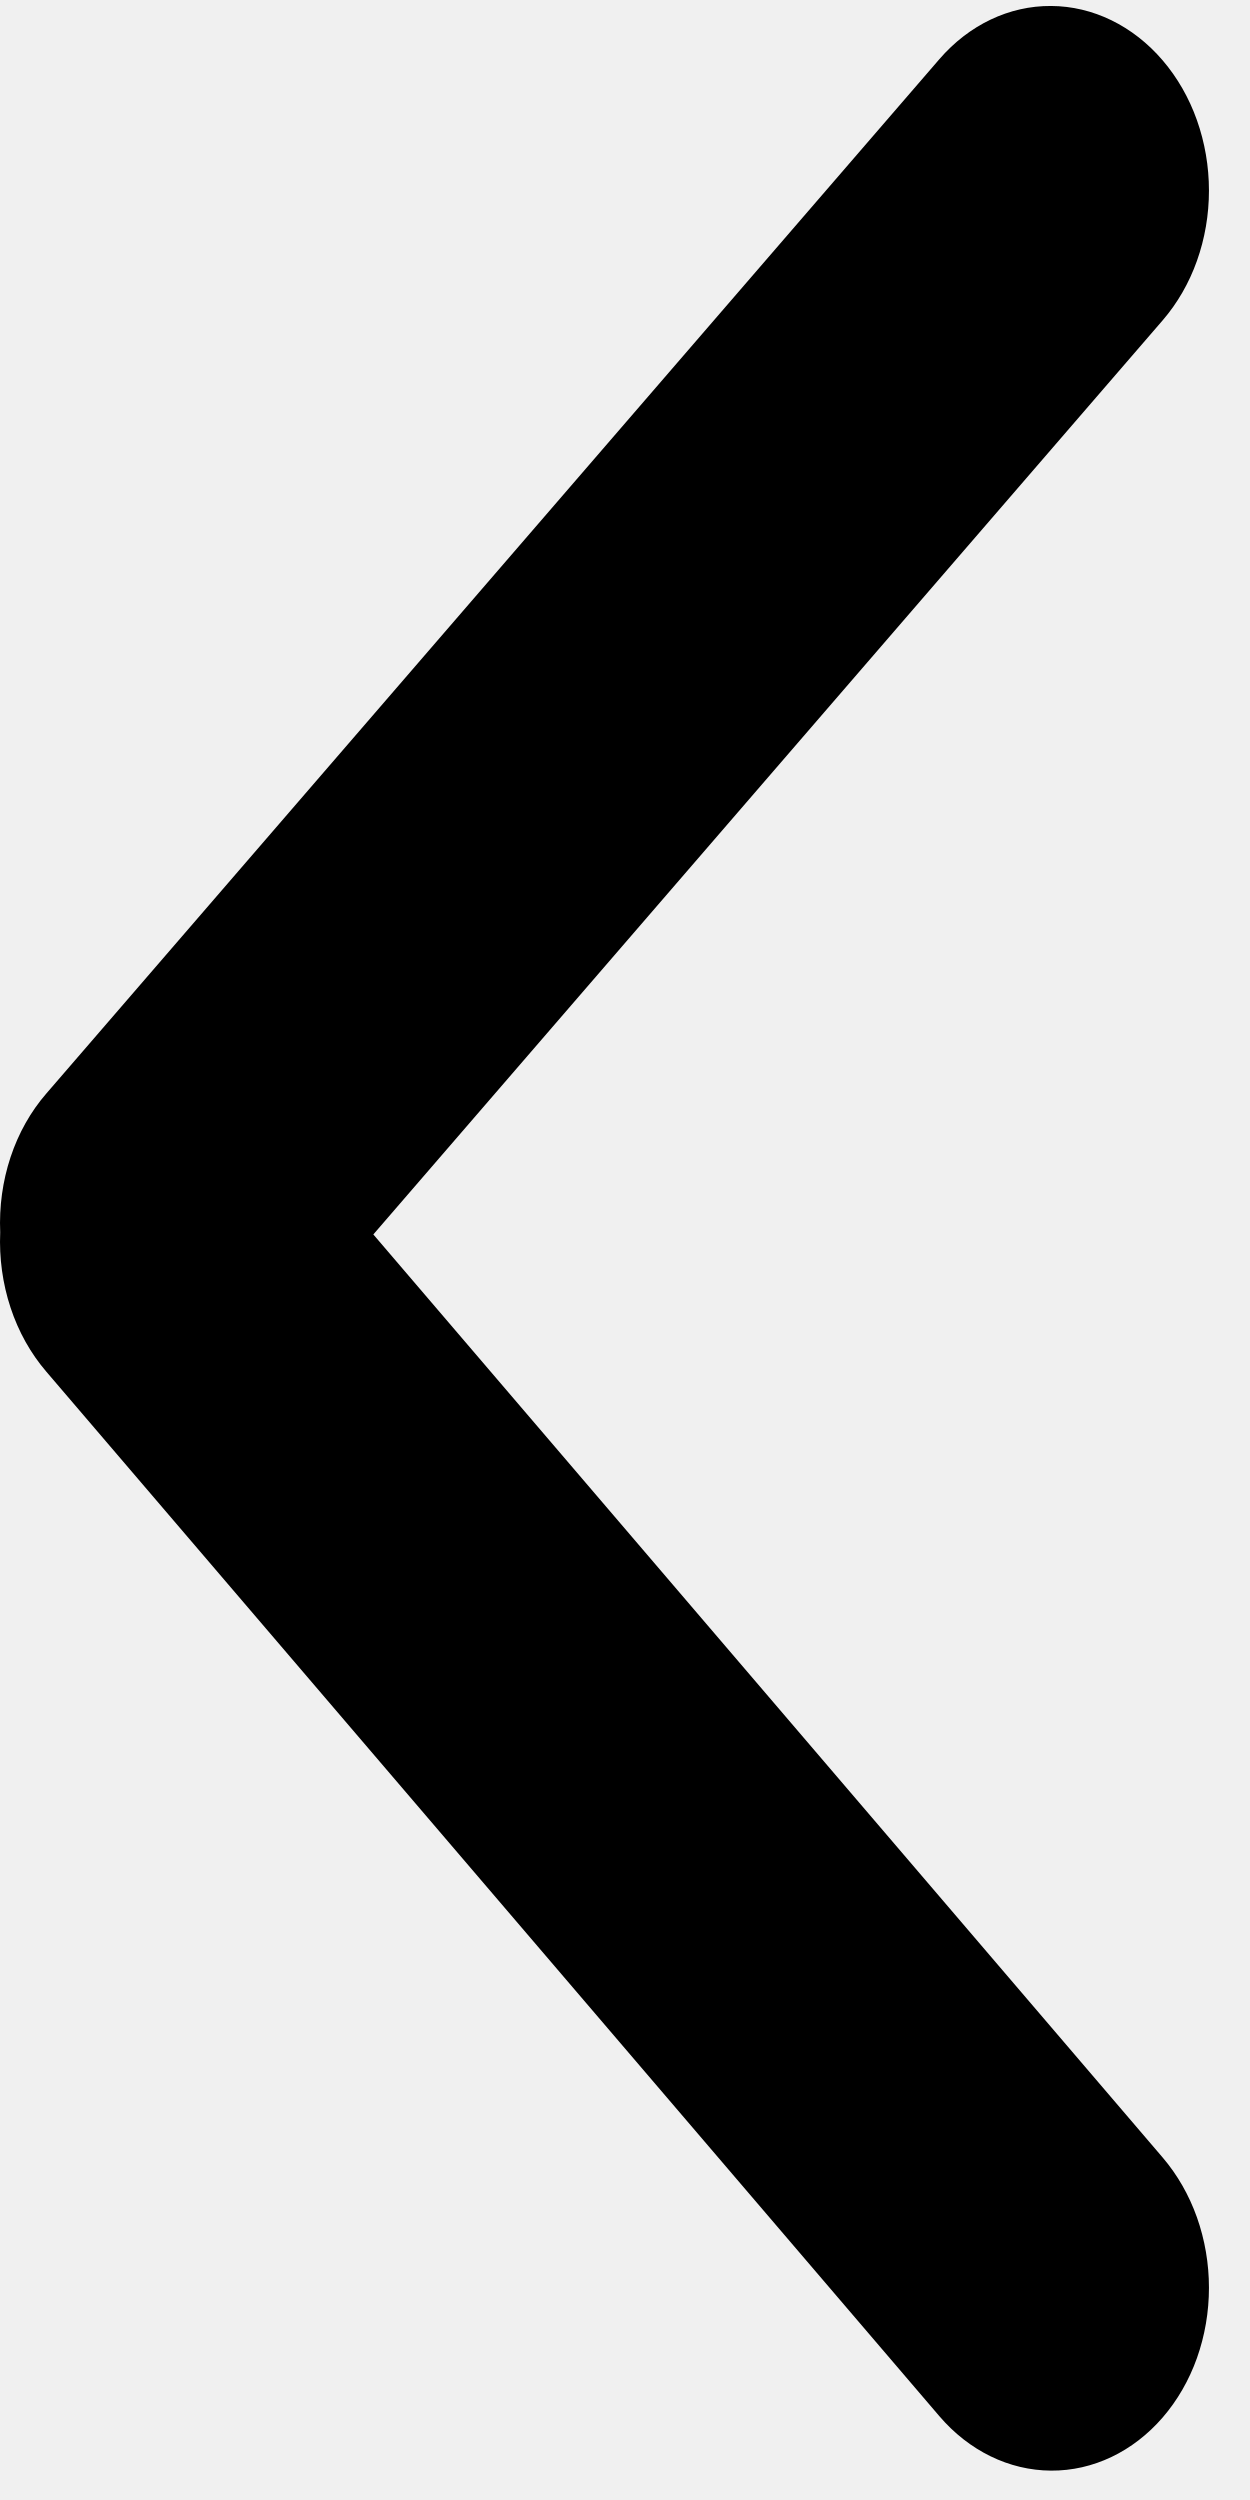
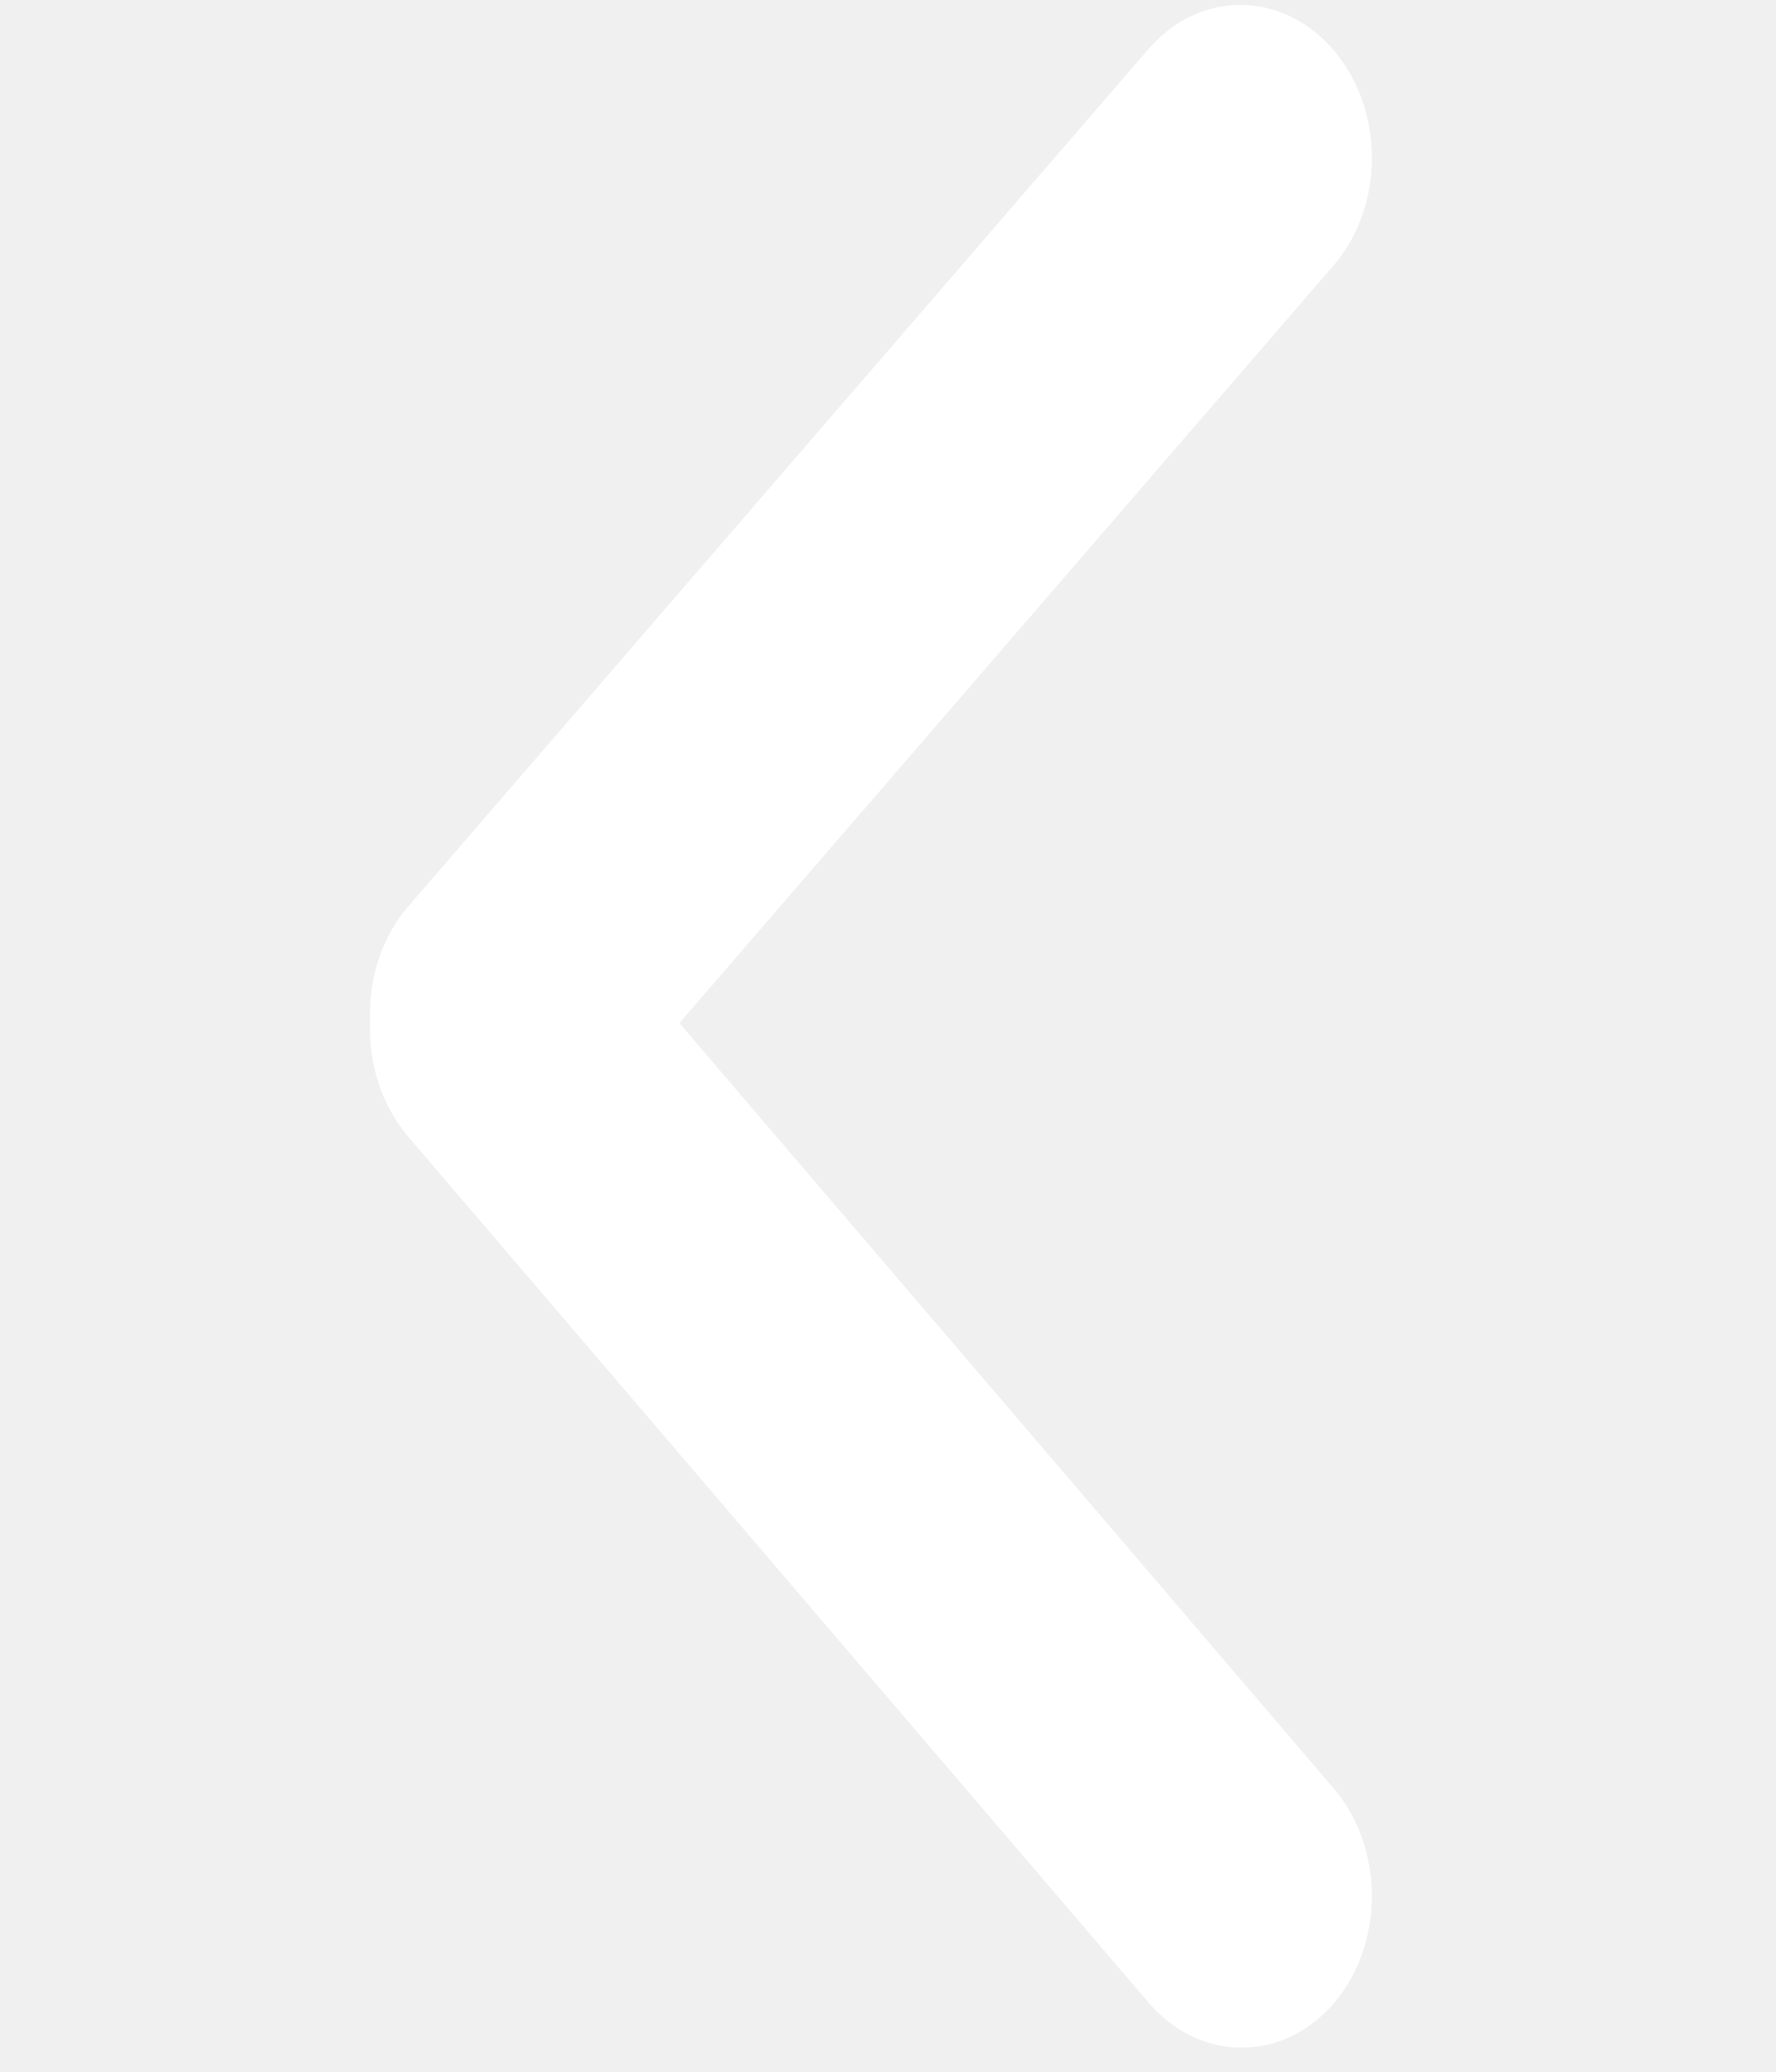
- <svg xmlns="http://www.w3.org/2000/svg" width="18" height="36" viewBox="0 0 18 36" fill="none">
-   <path fill-rule="evenodd" clip-rule="evenodd" d="M16.743 0.87C16.954 1.117 17.122 1.409 17.236 1.731C17.35 2.053 17.409 2.397 17.409 2.745C17.409 3.092 17.35 3.436 17.236 3.756C17.122 4.077 16.954 4.367 16.743 4.612L5.376 17.776L16.743 31.069C16.954 31.316 17.122 31.609 17.236 31.93C17.35 32.252 17.409 32.596 17.409 32.944C17.409 33.291 17.35 33.635 17.236 33.956C17.122 34.276 16.954 34.567 16.743 34.811C16.316 35.305 15.738 35.581 15.135 35.577C14.532 35.574 13.954 35.292 13.527 34.793L0.667 19.752C0.442 19.49 0.266 19.176 0.152 18.83C0.038 18.485 -0.013 18.115 0.003 17.746C-0.013 17.376 0.038 17.007 0.152 16.663C0.266 16.319 0.442 16.006 0.667 15.747L13.527 0.852C13.954 0.358 14.532 0.082 15.135 0.086C15.738 0.089 16.316 0.371 16.743 0.87Z" fill="black" />
+ <svg xmlns="http://www.w3.org/2000/svg" width="18" height="21" viewBox="0 0 18 36" fill="none">
+   <path fill-rule="evenodd" clip-rule="evenodd" d="M16.743 0.87C16.954 1.117 17.122 1.409 17.236 1.731C17.35 2.053 17.409 2.397 17.409 2.745C17.409 3.092 17.35 3.436 17.236 3.756C17.122 4.077 16.954 4.367 16.743 4.612L5.376 17.776L16.743 31.069C16.954 31.316 17.122 31.609 17.236 31.93C17.35 32.252 17.409 32.596 17.409 32.944C17.409 33.291 17.35 33.635 17.236 33.956C17.122 34.276 16.954 34.567 16.743 34.811C16.316 35.305 15.738 35.581 15.135 35.577C14.532 35.574 13.954 35.292 13.527 34.793L0.667 19.752C0.442 19.49 0.266 19.176 0.152 18.83C0.038 18.485 -0.013 18.115 0.003 17.746C-0.013 17.376 0.038 17.007 0.152 16.663C0.266 16.319 0.442 16.006 0.667 15.747L13.527 0.852C13.954 0.358 14.532 0.082 15.135 0.086C15.738 0.089 16.316 0.371 16.743 0.87Z" fill="white" />
</svg>
